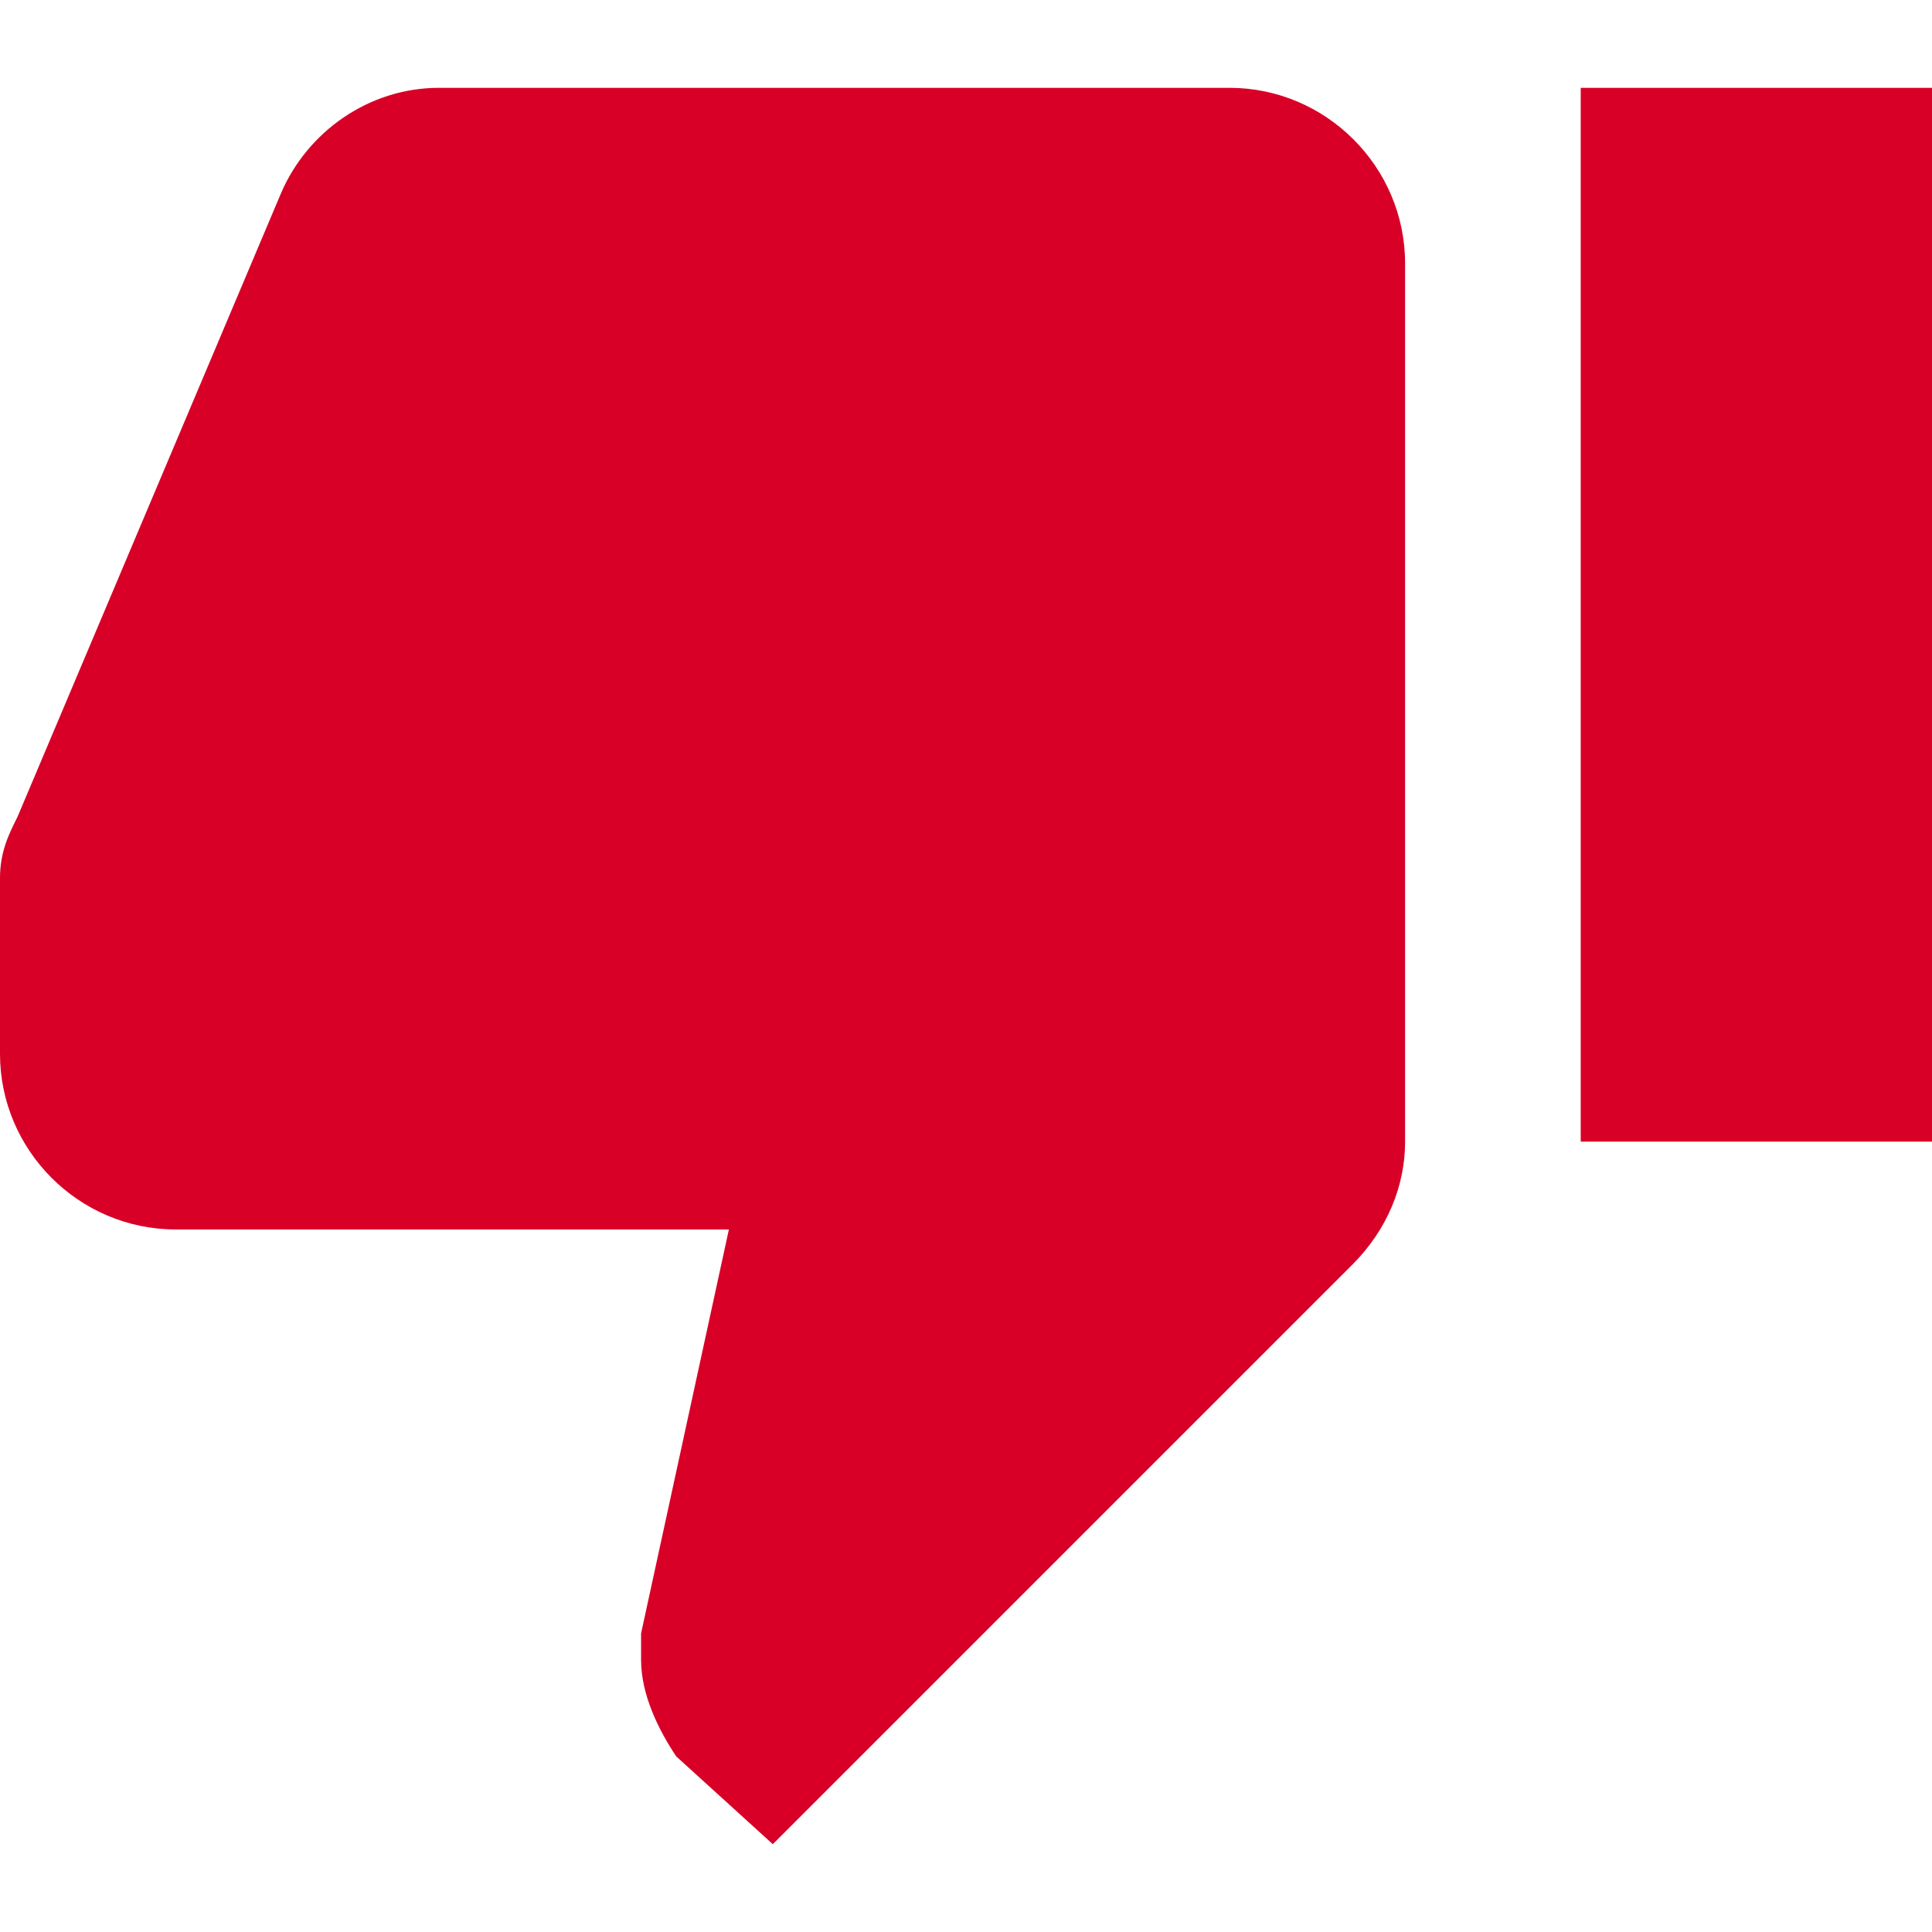
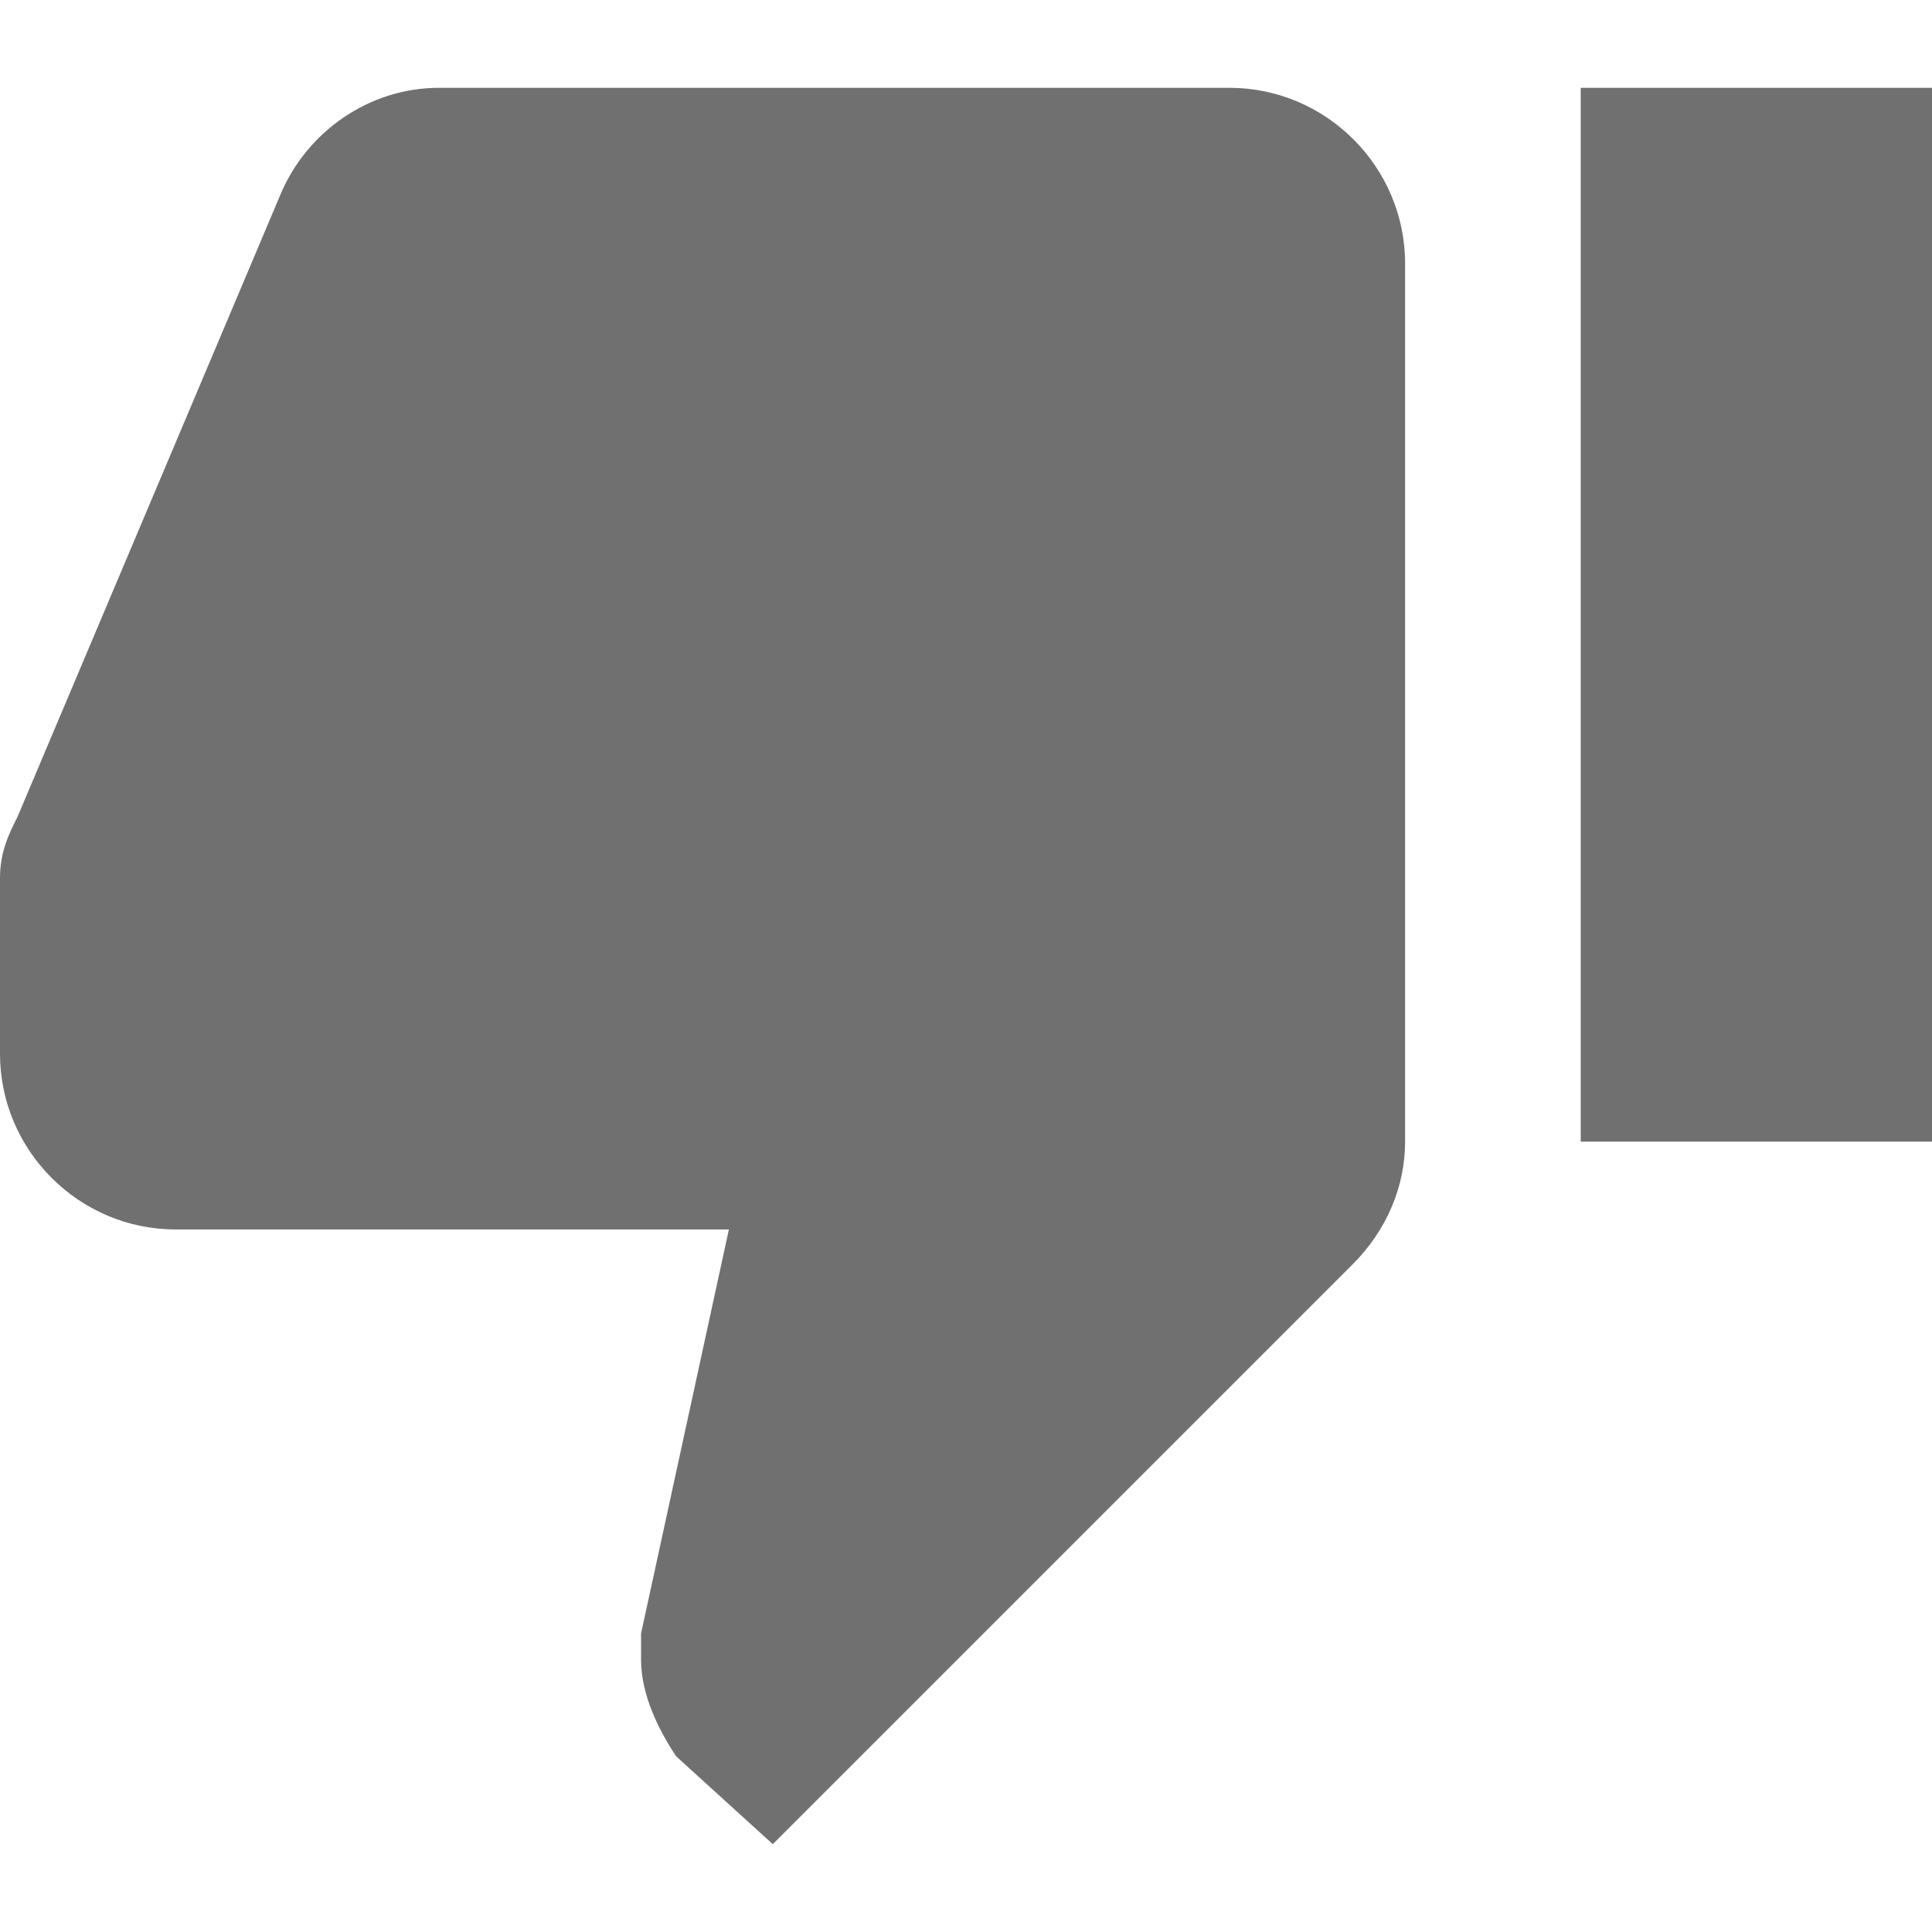
<svg xmlns="http://www.w3.org/2000/svg" version="1.1" id="Capa_1" x="0px" y="0px" width="512px" height="512px" viewBox="0 0 561 561" style="enable-background:new 0 0 561 561;" xml:space="preserve">
  <g>
    <g id="thumb-down">
-       <path d="M357,25.5H127.5c-20.4,0-38.25,12.75-45.9,30.6L5.1,237.15C2.55,242.25,0,247.35,0,255v48.45l0,0V306    c0,28.05,22.95,51,51,51h160.65l-25.5,117.3c0,2.55,0,5.101,0,7.65c0,10.2,5.1,20.399,10.2,28.05l28.05,25.5l168.3-168.3    c10.2-10.2,15.3-22.95,15.3-35.7v-255C408,48.45,385.05,25.5,357,25.5z M459,25.5v306h102v-306H459z" fill="#D80027" />
+       <path d="M357,25.5H127.5c-20.4,0-38.25,12.75-45.9,30.6L5.1,237.15C2.55,242.25,0,247.35,0,255v48.45l0,0V306    c0,28.05,22.95,51,51,51h160.65l-25.5,117.3c0,2.55,0,5.101,0,7.65c0,10.2,5.1,20.399,10.2,28.05l28.05,25.5l168.3-168.3    c10.2-10.2,15.3-22.95,15.3-35.7v-255C408,48.45,385.05,25.5,357,25.5z M459,25.5v306h102v-306H459z" fill="#707070" />
    </g>
  </g>
  <g>
</g>
  <g>
</g>
  <g>
</g>
  <g>
</g>
  <g>
</g>
  <g>
</g>
  <g>
</g>
  <g>
</g>
  <g>
</g>
  <g>
</g>
  <g>
</g>
  <g>
</g>
  <g>
</g>
  <g>
</g>
  <g>
</g>
</svg>
